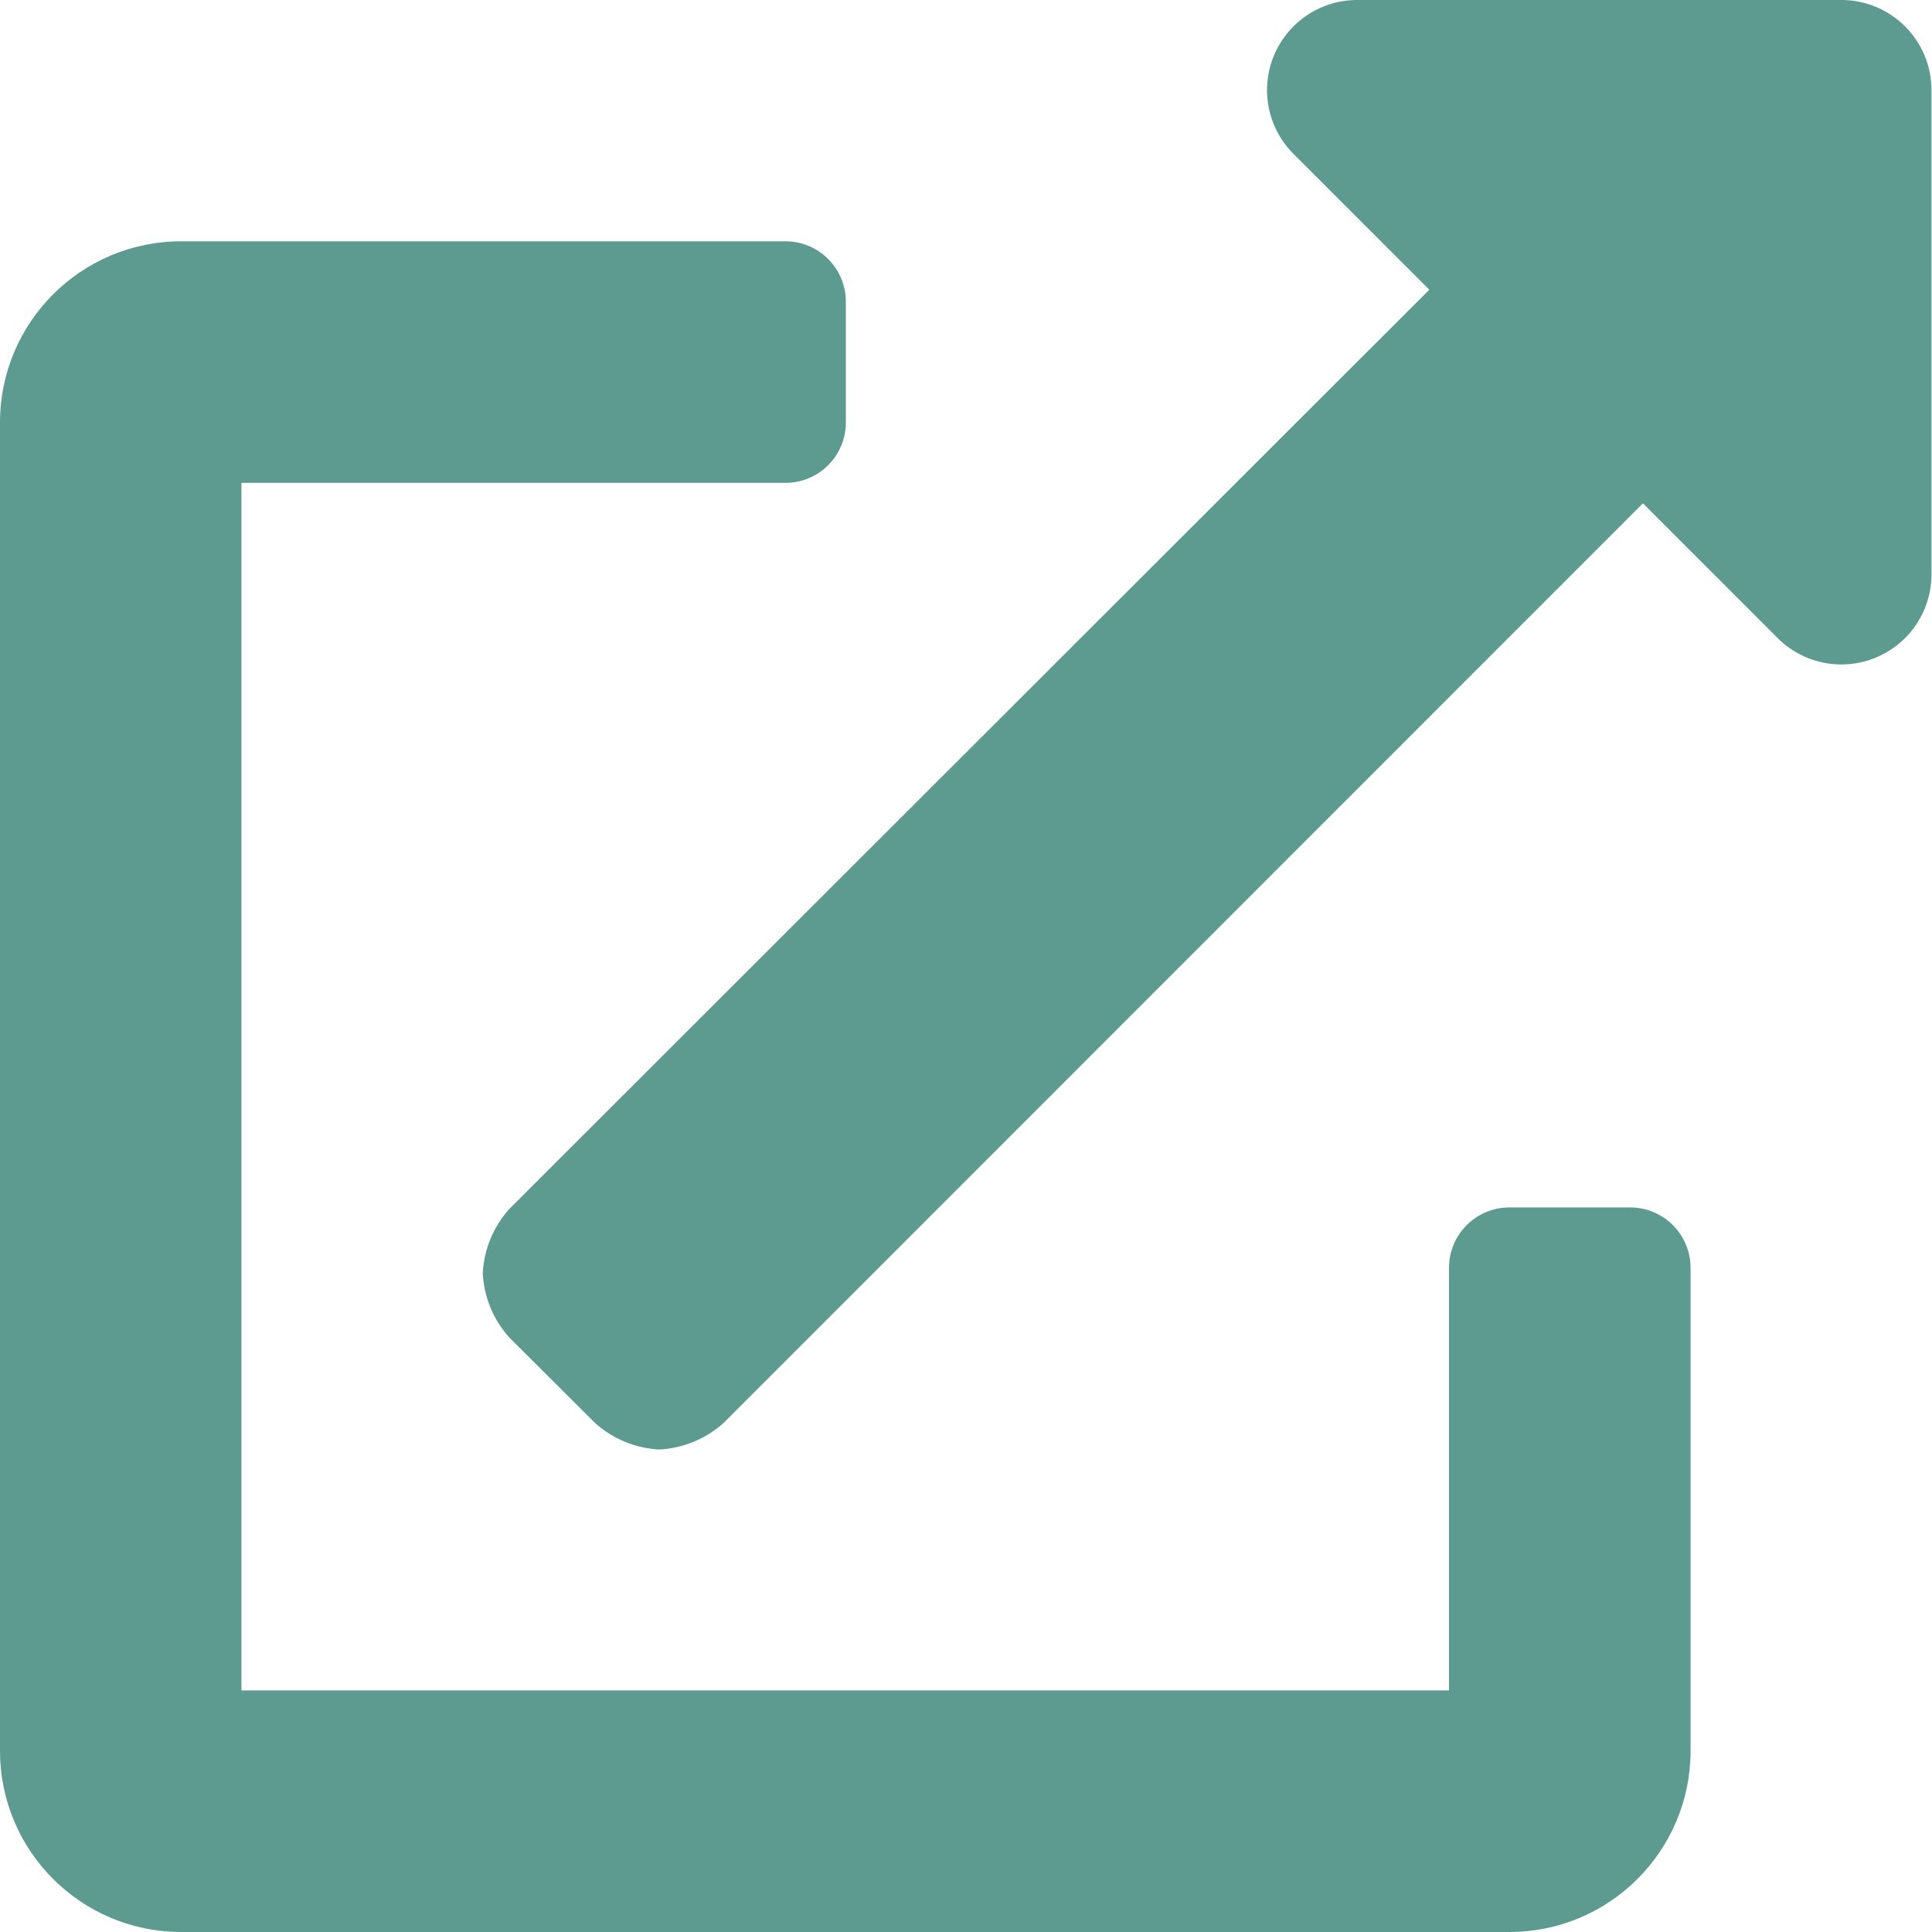
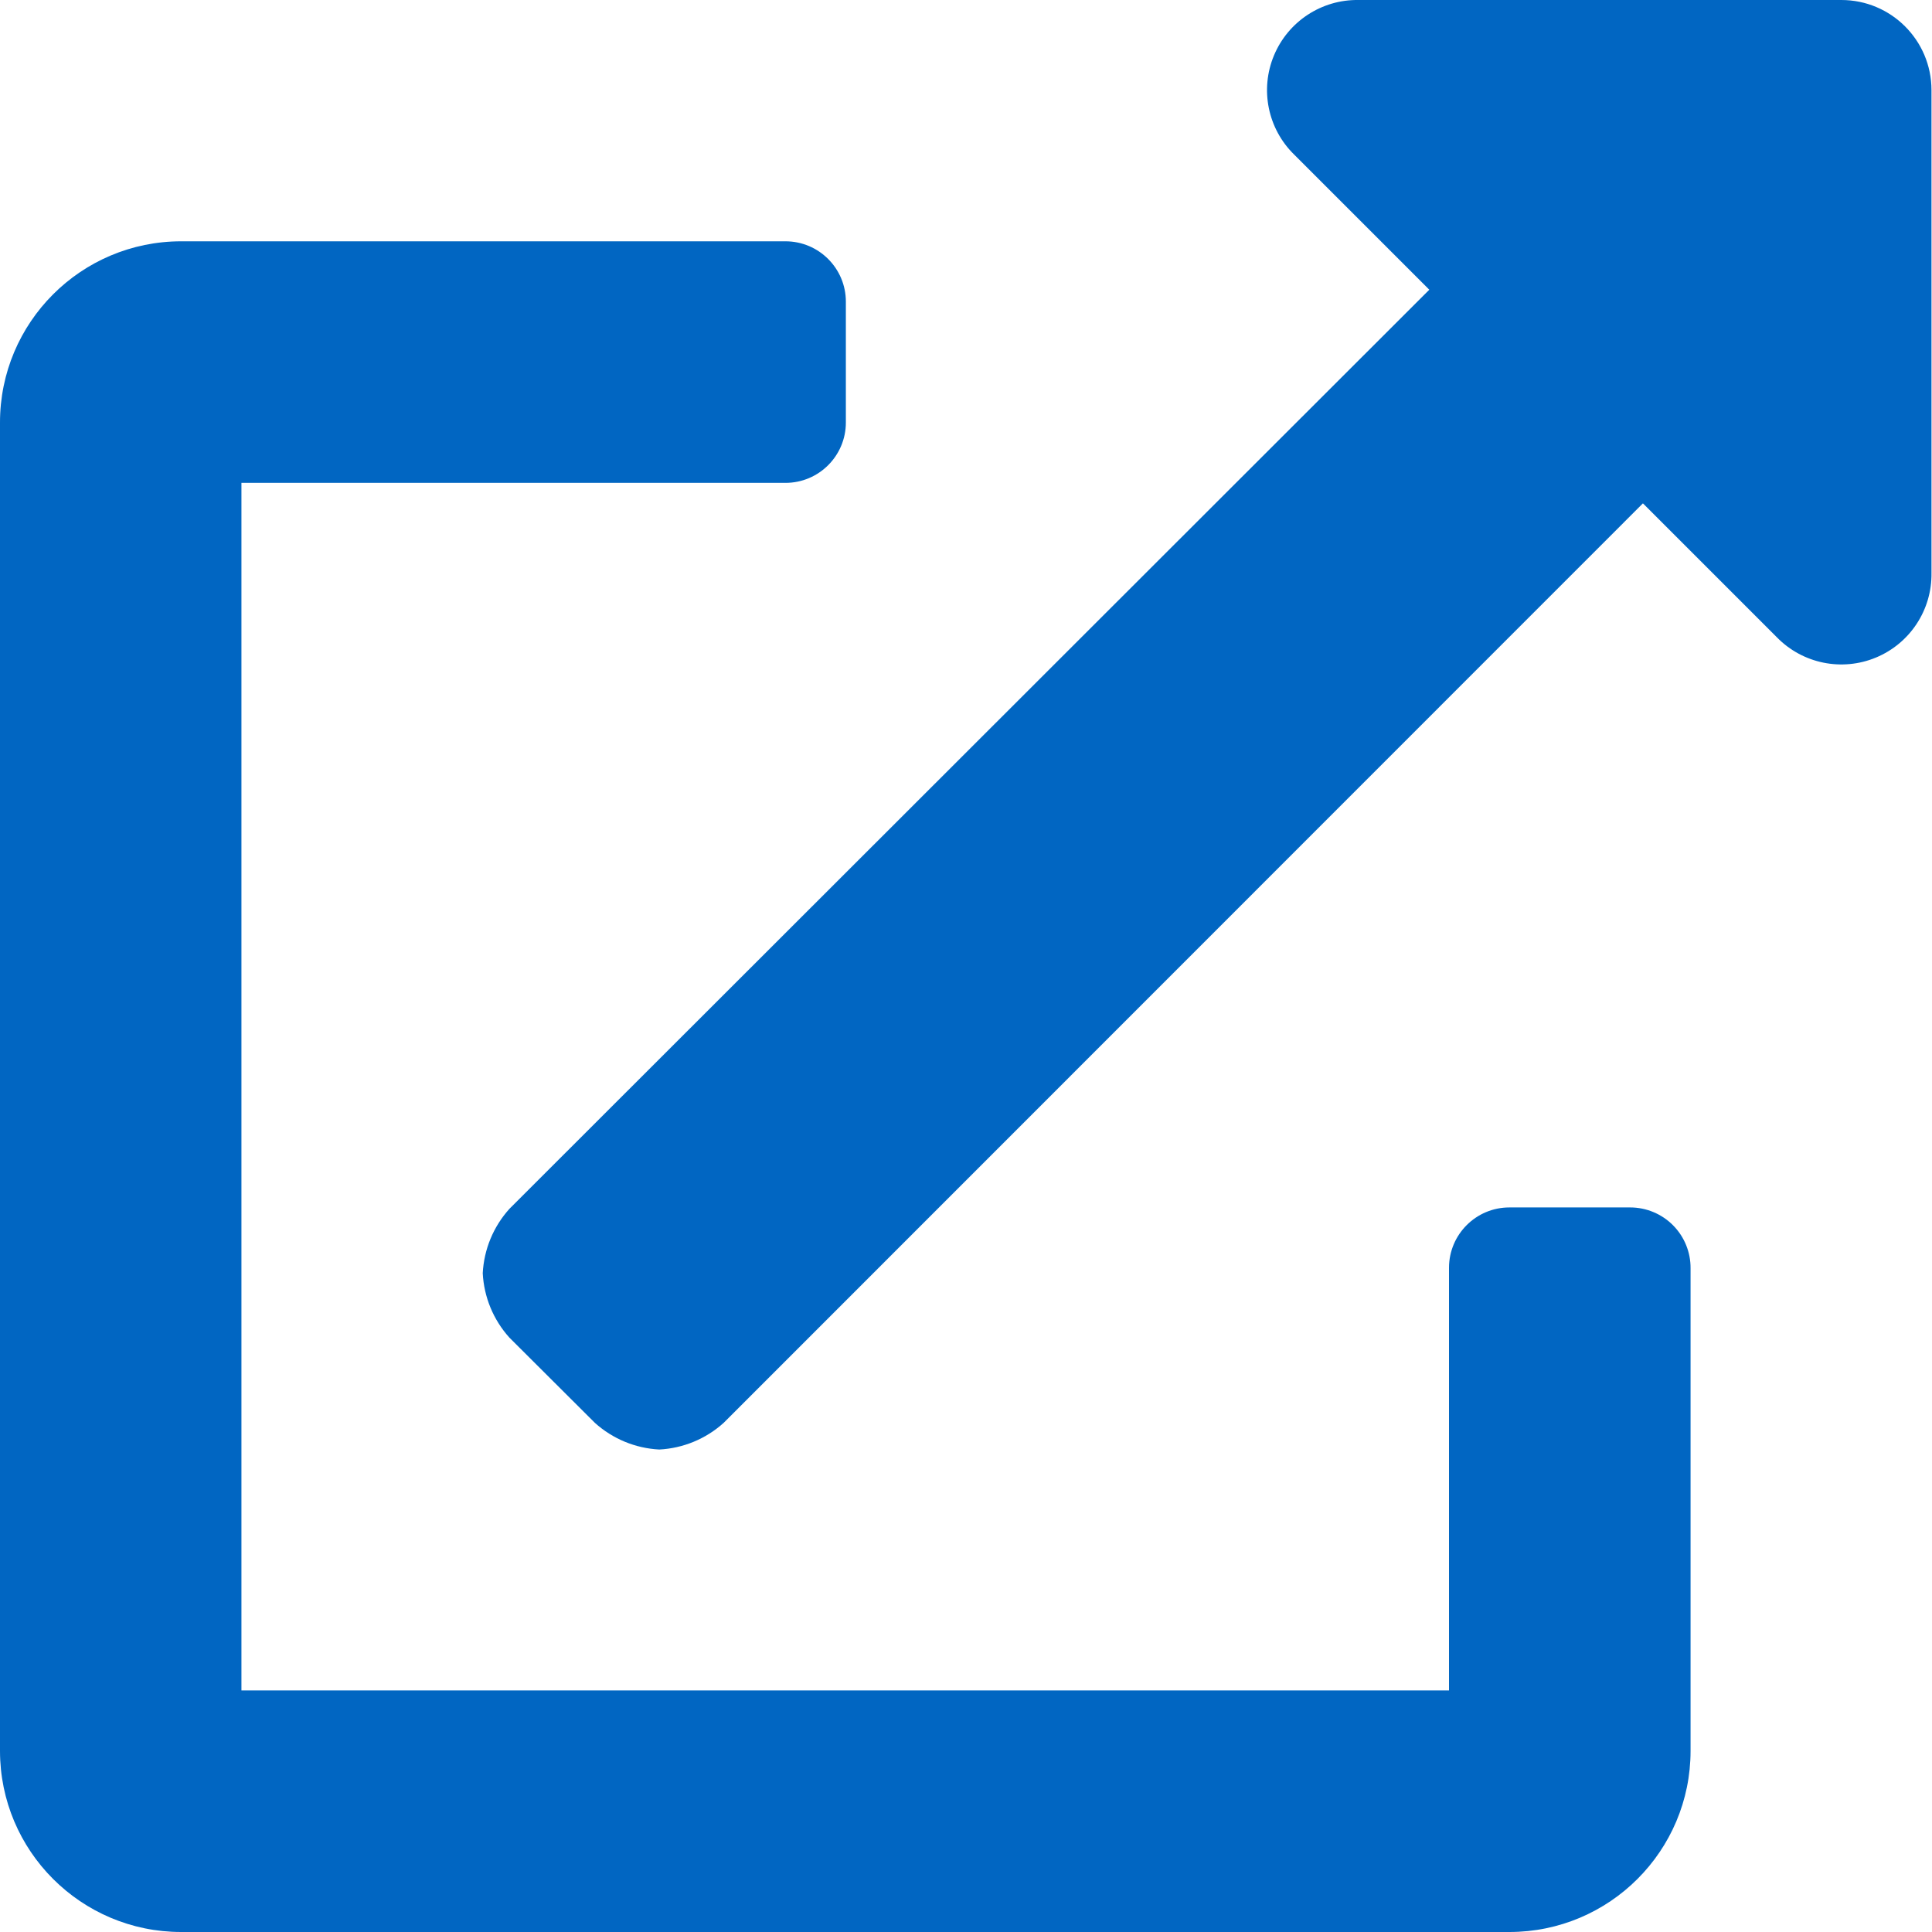
<svg xmlns="http://www.w3.org/2000/svg" width="15.004" height="15.004" viewBox="0 0 15.004 15.004">
-   <path id="Path_10299" data-name="Path 10299" d="M12.66-2.873h-.938a.469.469,0,0,0-.469.469V.878H1.875V-8.5H6.1a.469.469,0,0,0,.469-.469v-.938a.469.469,0,0,0-.469-.469H1.407A1.407,1.407,0,0,0,0-8.968V1.347A1.407,1.407,0,0,0,1.407,2.754H11.722a1.407,1.407,0,0,0,1.407-1.407V-2.4A.469.469,0,0,0,12.66-2.873ZM14.3-12.25H10.55a.7.7,0,0,0-.5,1.2L11.1-10,3.956-2.862a.808.808,0,0,0-.207.5.808.808,0,0,0,.207.5L4.62-1.2a.808.808,0,0,0,.5.207.808.808,0,0,0,.5-.207l7.139-7.141L13.8-7.3A.7.7,0,0,0,15-7.8v-3.751A.7.7,0,0,0,14.3-12.25Z" transform="translate(0 12.25)" fill="#5c9b90" opacity="0.996" />
+   <path id="Path_10299" data-name="Path 10299" d="M12.66-2.873h-.938a.469.469,0,0,0-.469.469V.878H1.875V-8.5H6.1a.469.469,0,0,0,.469-.469v-.938a.469.469,0,0,0-.469-.469H1.407A1.407,1.407,0,0,0,0-8.968V1.347A1.407,1.407,0,0,0,1.407,2.754H11.722a1.407,1.407,0,0,0,1.407-1.407V-2.4A.469.469,0,0,0,12.66-2.873ZM14.3-12.25H10.55a.7.7,0,0,0-.5,1.2L11.1-10,3.956-2.862a.808.808,0,0,0-.207.5.808.808,0,0,0,.207.5L4.62-1.2a.808.808,0,0,0,.5.207.808.808,0,0,0,.5-.207l7.139-7.141L13.8-7.3A.7.7,0,0,0,15-7.8v-3.751A.7.7,0,0,0,14.3-12.25Z" transform="translate(0 12.25)" fill="#0065c2" opacity="0.996" />
</svg>
